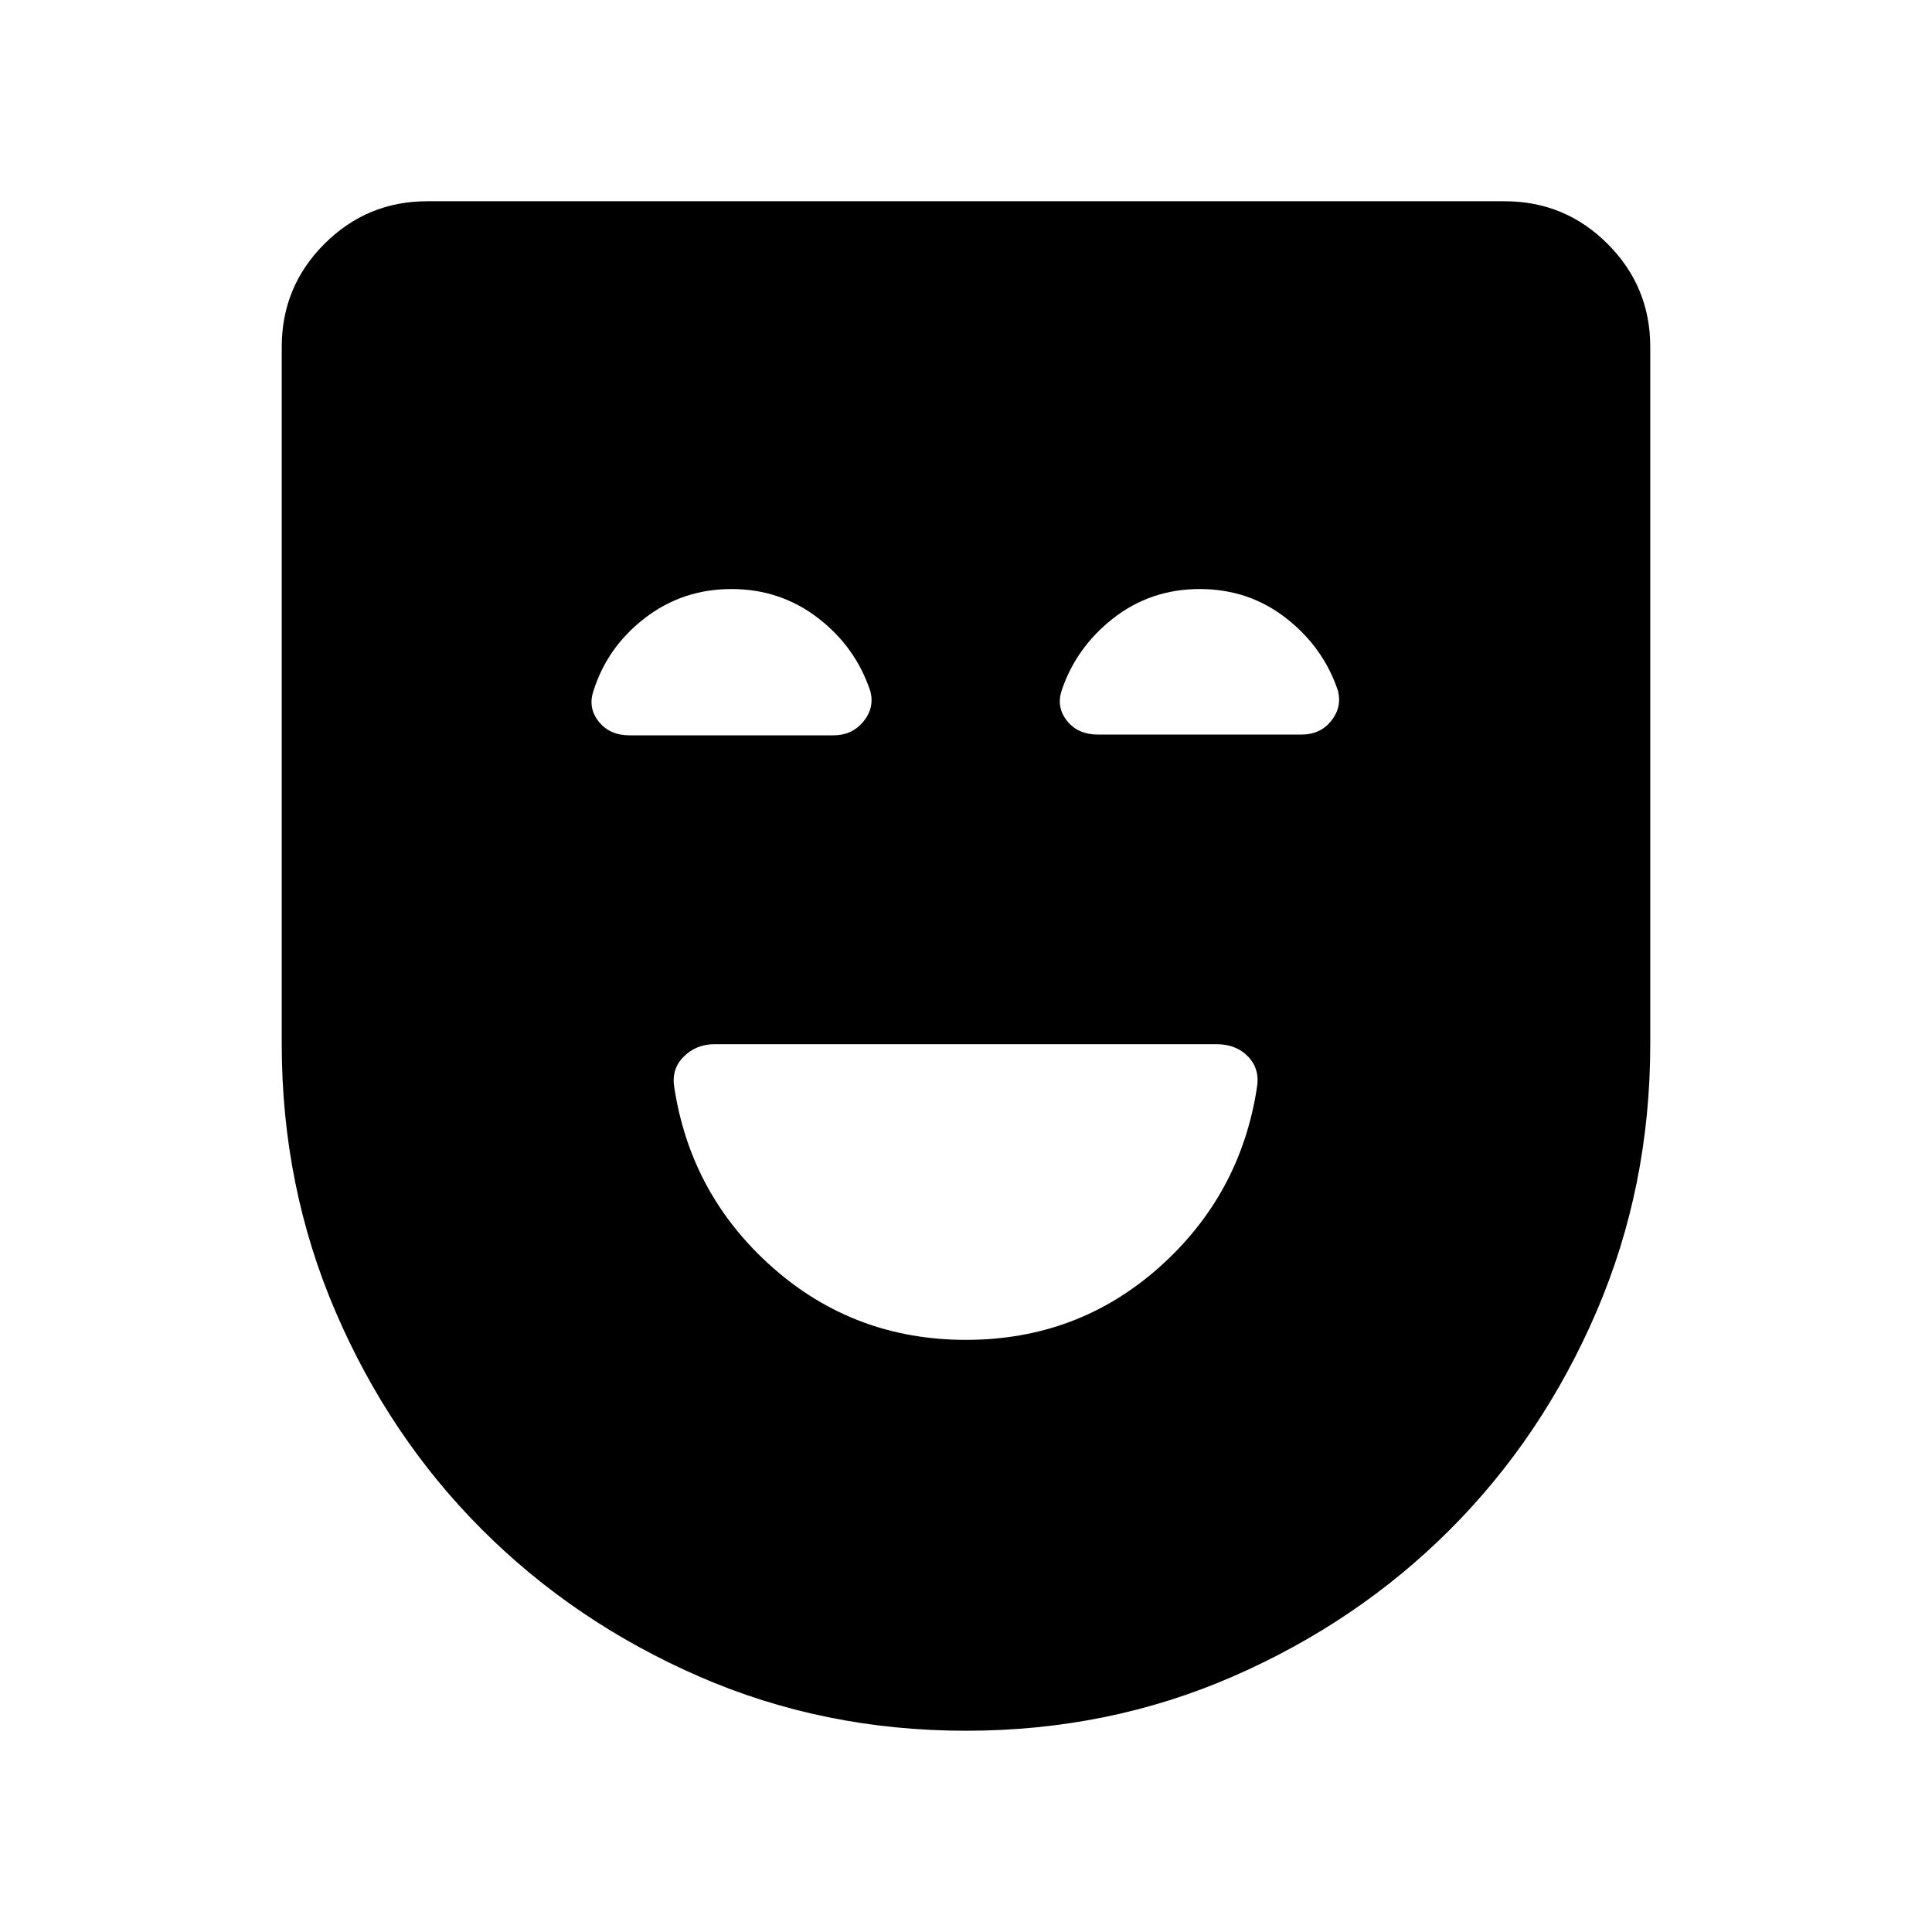
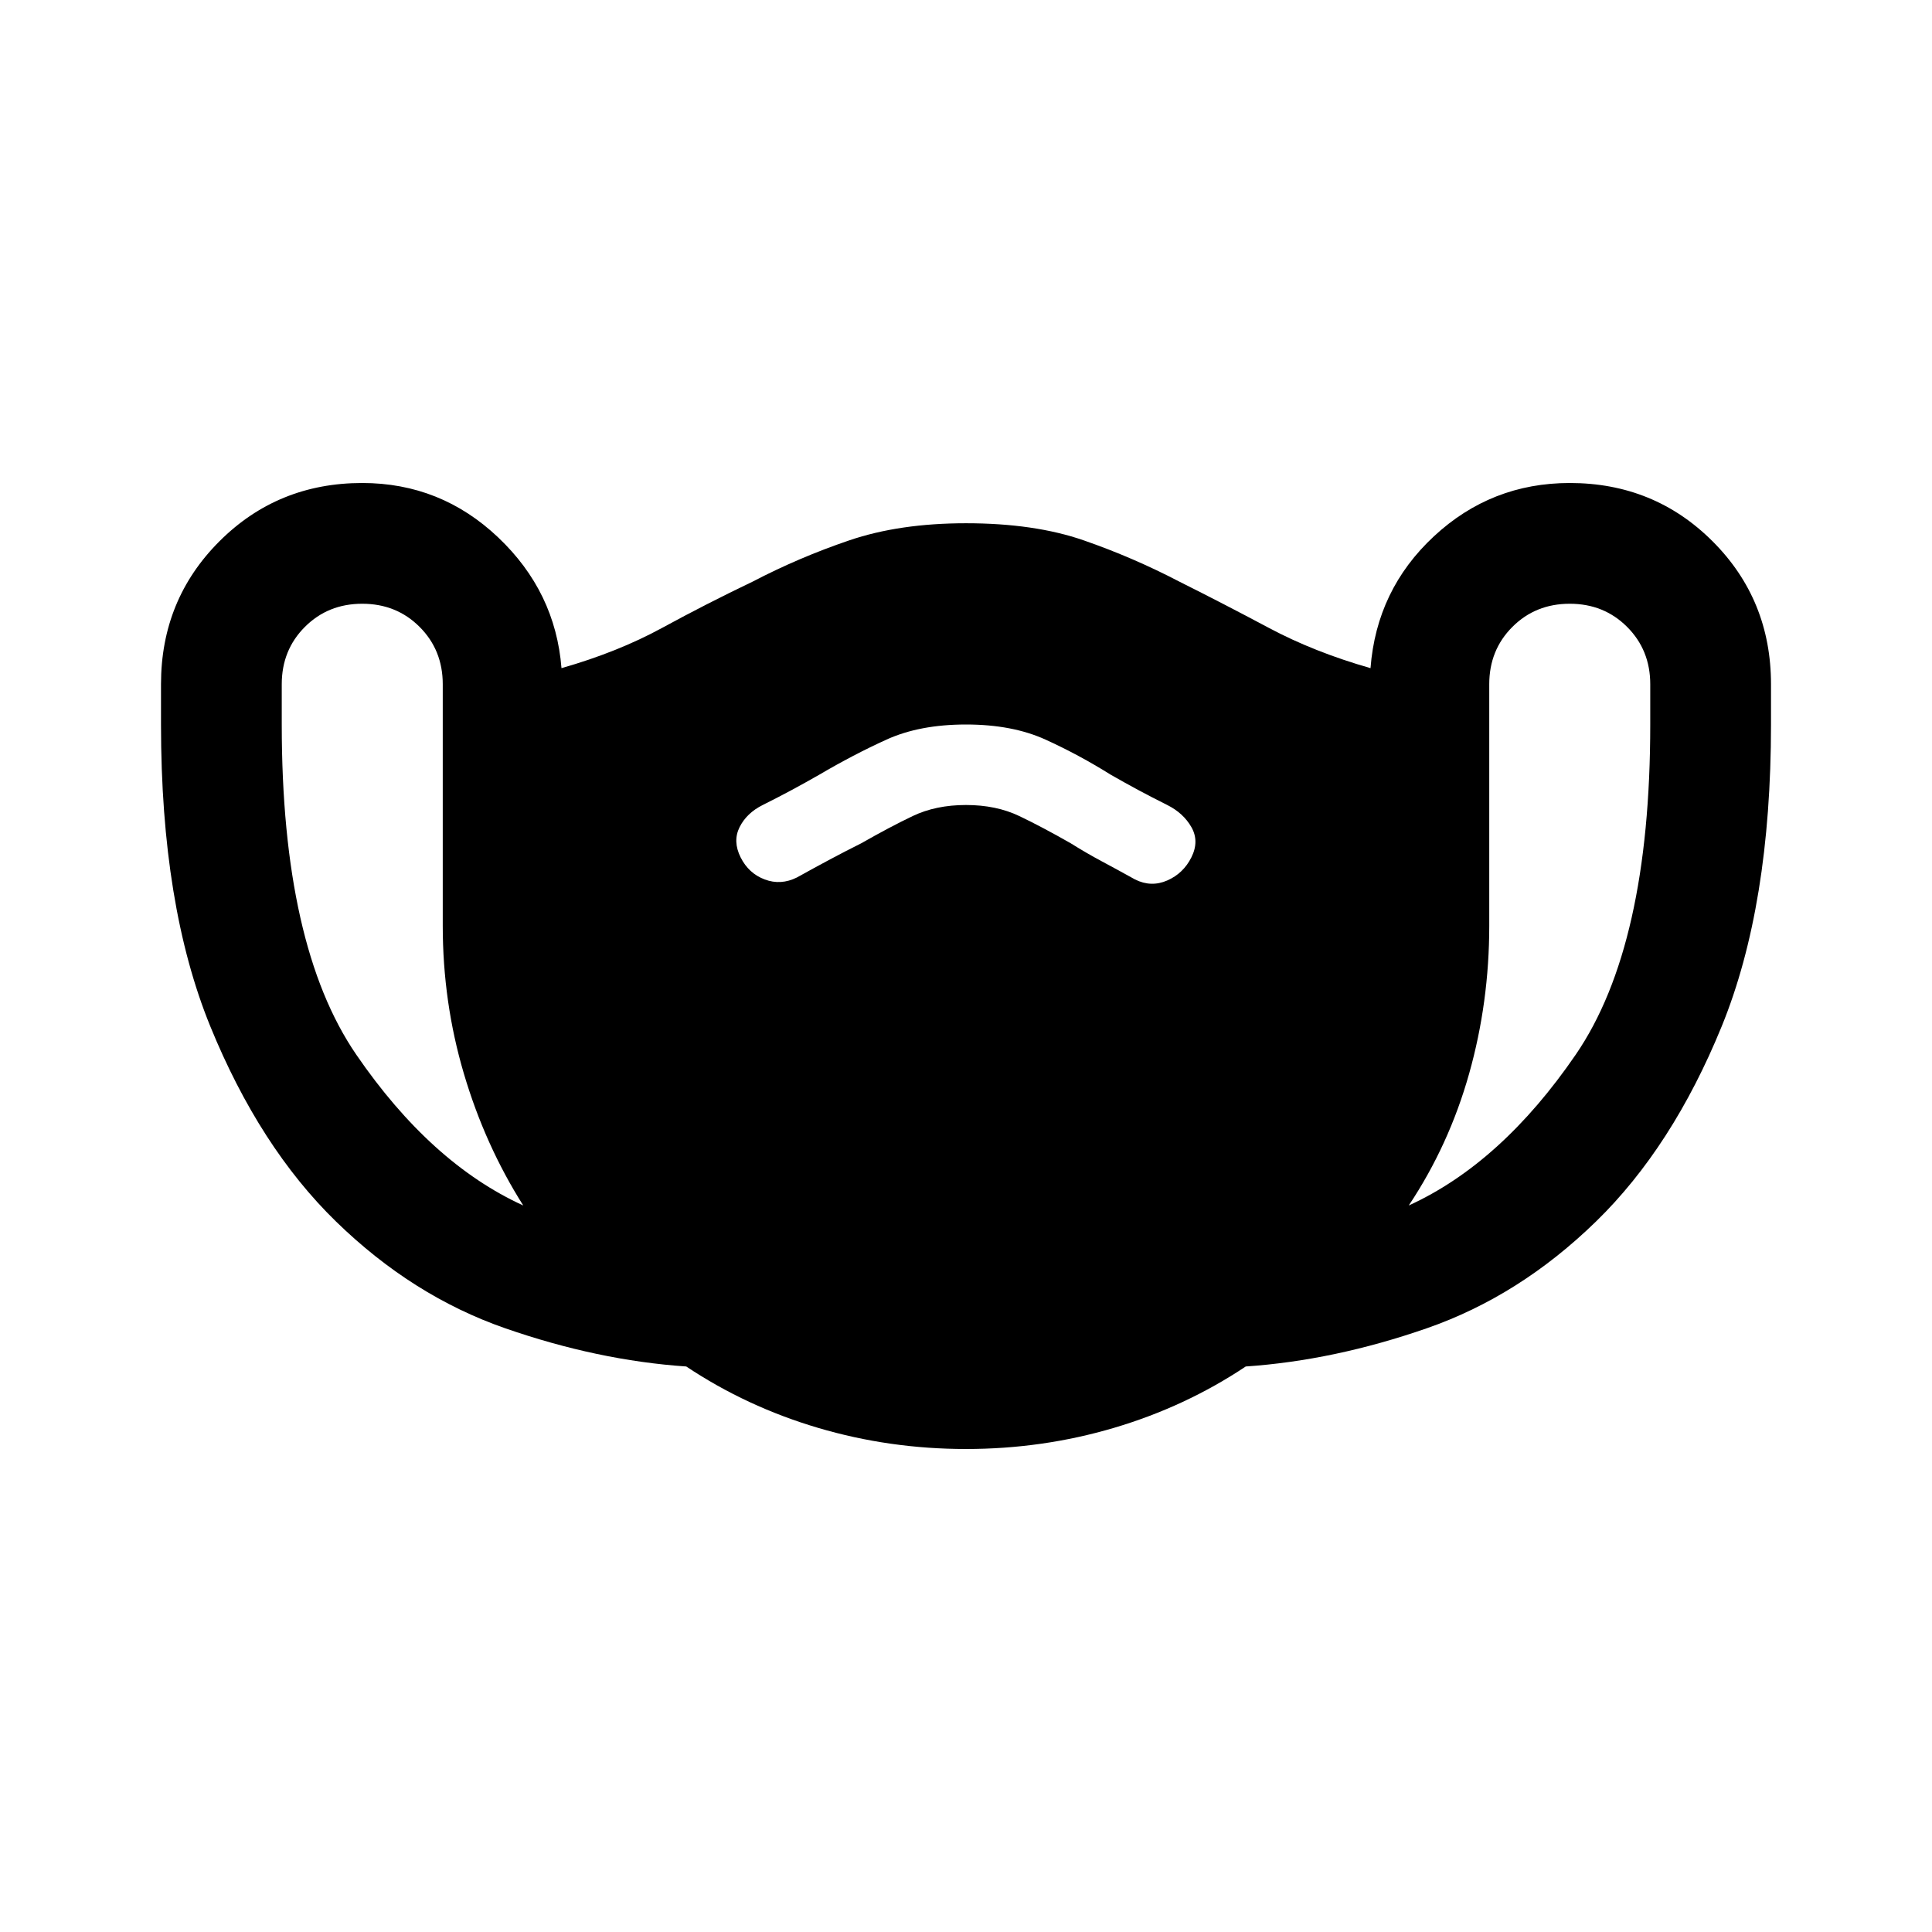
<svg xmlns="http://www.w3.org/2000/svg" height="24px" viewBox="0 -960 960 960" width="24px" fill="currentColor">
-   <path d="M575.85-330.15q40.46-35.93 48.69-89.31 1.61-9.23-4.31-15.46t-15.77-6.23H355.15q-9.23 0-15.46 6.23t-4.61 15.46q8.23 53.38 48.88 89.31 40.66 35.92 96.04 35.92 55.38 0 95.85-35.92ZM480-100q-70.77 0-132.61-26.96-61.85-26.96-107.85-72.96-46-46-72.77-108.23-26.77-62.24-26.77-133v-346.54q0-29.92 21.19-51.12Q182.39-860 212.31-860h535.38q29.92 0 51.12 21.19Q820-817.61 820-787.69v346.54q0 70.76-26.77 133-26.77 62.23-72.77 108.23-46 46-107.85 72.96Q550.77-100 480-100Zm0-60q116 0 198-82.19t82-198.96v-346.54q0-5.39-3.46-8.85t-8.85-3.46H212.31q-5.39 0-8.85 3.46t-3.46 8.85v346.54q0 116.77 81.81 198.96Q363.62-160 480-160Zm0 0q-116.38 0-198.19-82.19T200-441.15V-800h560v358.85q0 116.77-82 198.96Q596-160 480-160ZM320.39-652.85q-18.77 14.47-25.62 36.54-2.62 8.23 2.81 14.96 5.42 6.74 15.27 6.74h101.23q9.23 0 14.84-6.74 5.62-6.73 3.62-14.96-7.23-22.07-26-36.54-18.77-14.46-43.08-14.46t-43.07 14.46Zm232.88 0q-18.58 14.47-25.81 36.16-2.61 8.23 2.81 14.96t15.27 6.73h101.23q9.23 0 14.65-6.73 5.43-6.73 3.43-14.96-7.24-21.69-25.81-36.16-18.58-14.46-42.89-14.46-24.3 0-42.88 14.46Z" />
+   <path d="M406.5-250.5Q371-261 341-281q-44-3-90-19t-84-53q-38-37-62.5-97T80-600v-20q0-42 29-71t71-29q39 0 67.5 27t31.5 65q28-8 50-20t45-23q23-12 48-20.5t58-8.5q34 0 58.5 8.5T586-671q22 11 44.5 23t50.5 20q3-39 31.5-65.5T780-720q42 0 71 29t29 71v20q0 90-24.5 150T793-353q-38 37-84 53t-90 19q-30 20-65.5 30.5T480-240q-38 0-73.5-10.5ZM260-361q-19-30-29.5-65.5T220-500v-120q0-17-11.5-28.5T180-660q-17 0-28.5 11.5T140-620v20q0 110 37 164t83 75Zm220-199q15 0 26.5 5.5T532-541q8 5 15.5 9t16.5 9q8 4 16 .5t12-11.5q4-8 0-15t-12-11q-8-4-14.5-7.5T552-575q-16-10-32.5-17.5T480-600q-23 0-39.5 7.5T407-575q-7 4-13.5 7.5T379-560q-8 4-11.5 11t.5 15q4 8 12 11t16-1q9-5 16.5-9t15.5-8q14-8 25.5-13.5T480-560Zm220 199q46-21 83-75t37-164v-20q0-17-11.5-28.5T780-660q-17 0-28.5 11.5T740-620v120q0 38-10 73.5T700-361Z" />
</svg>
